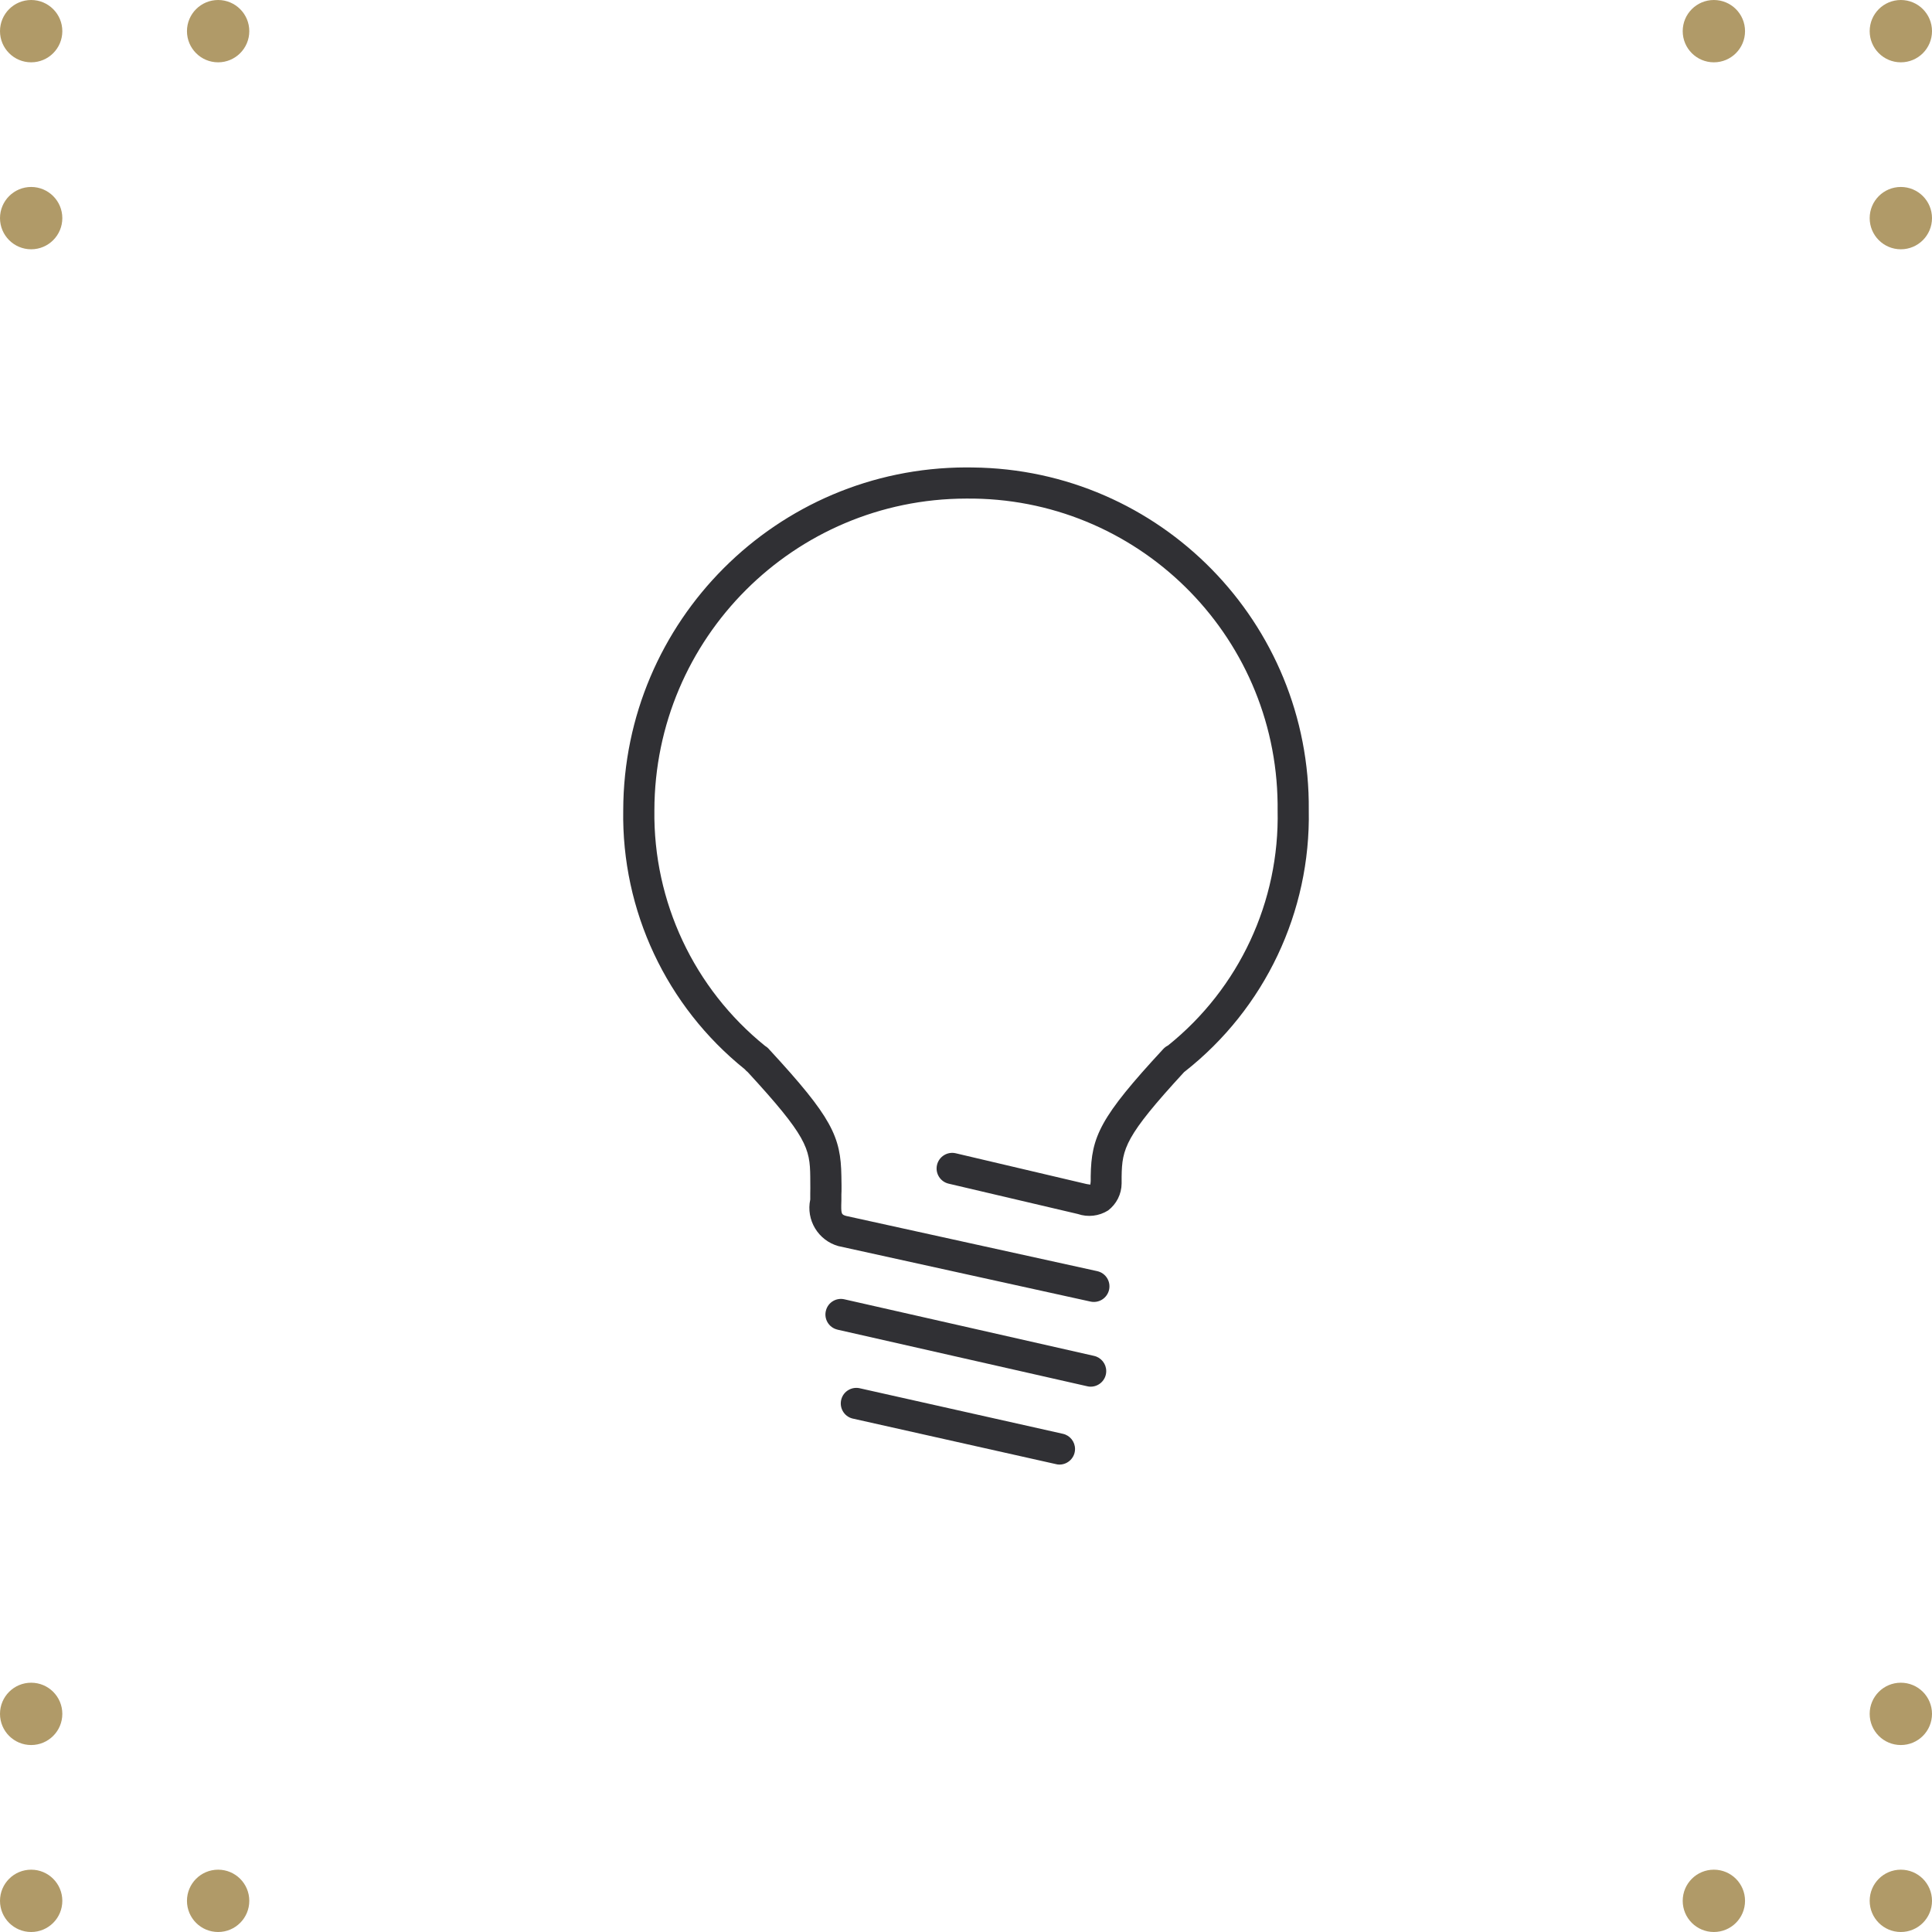
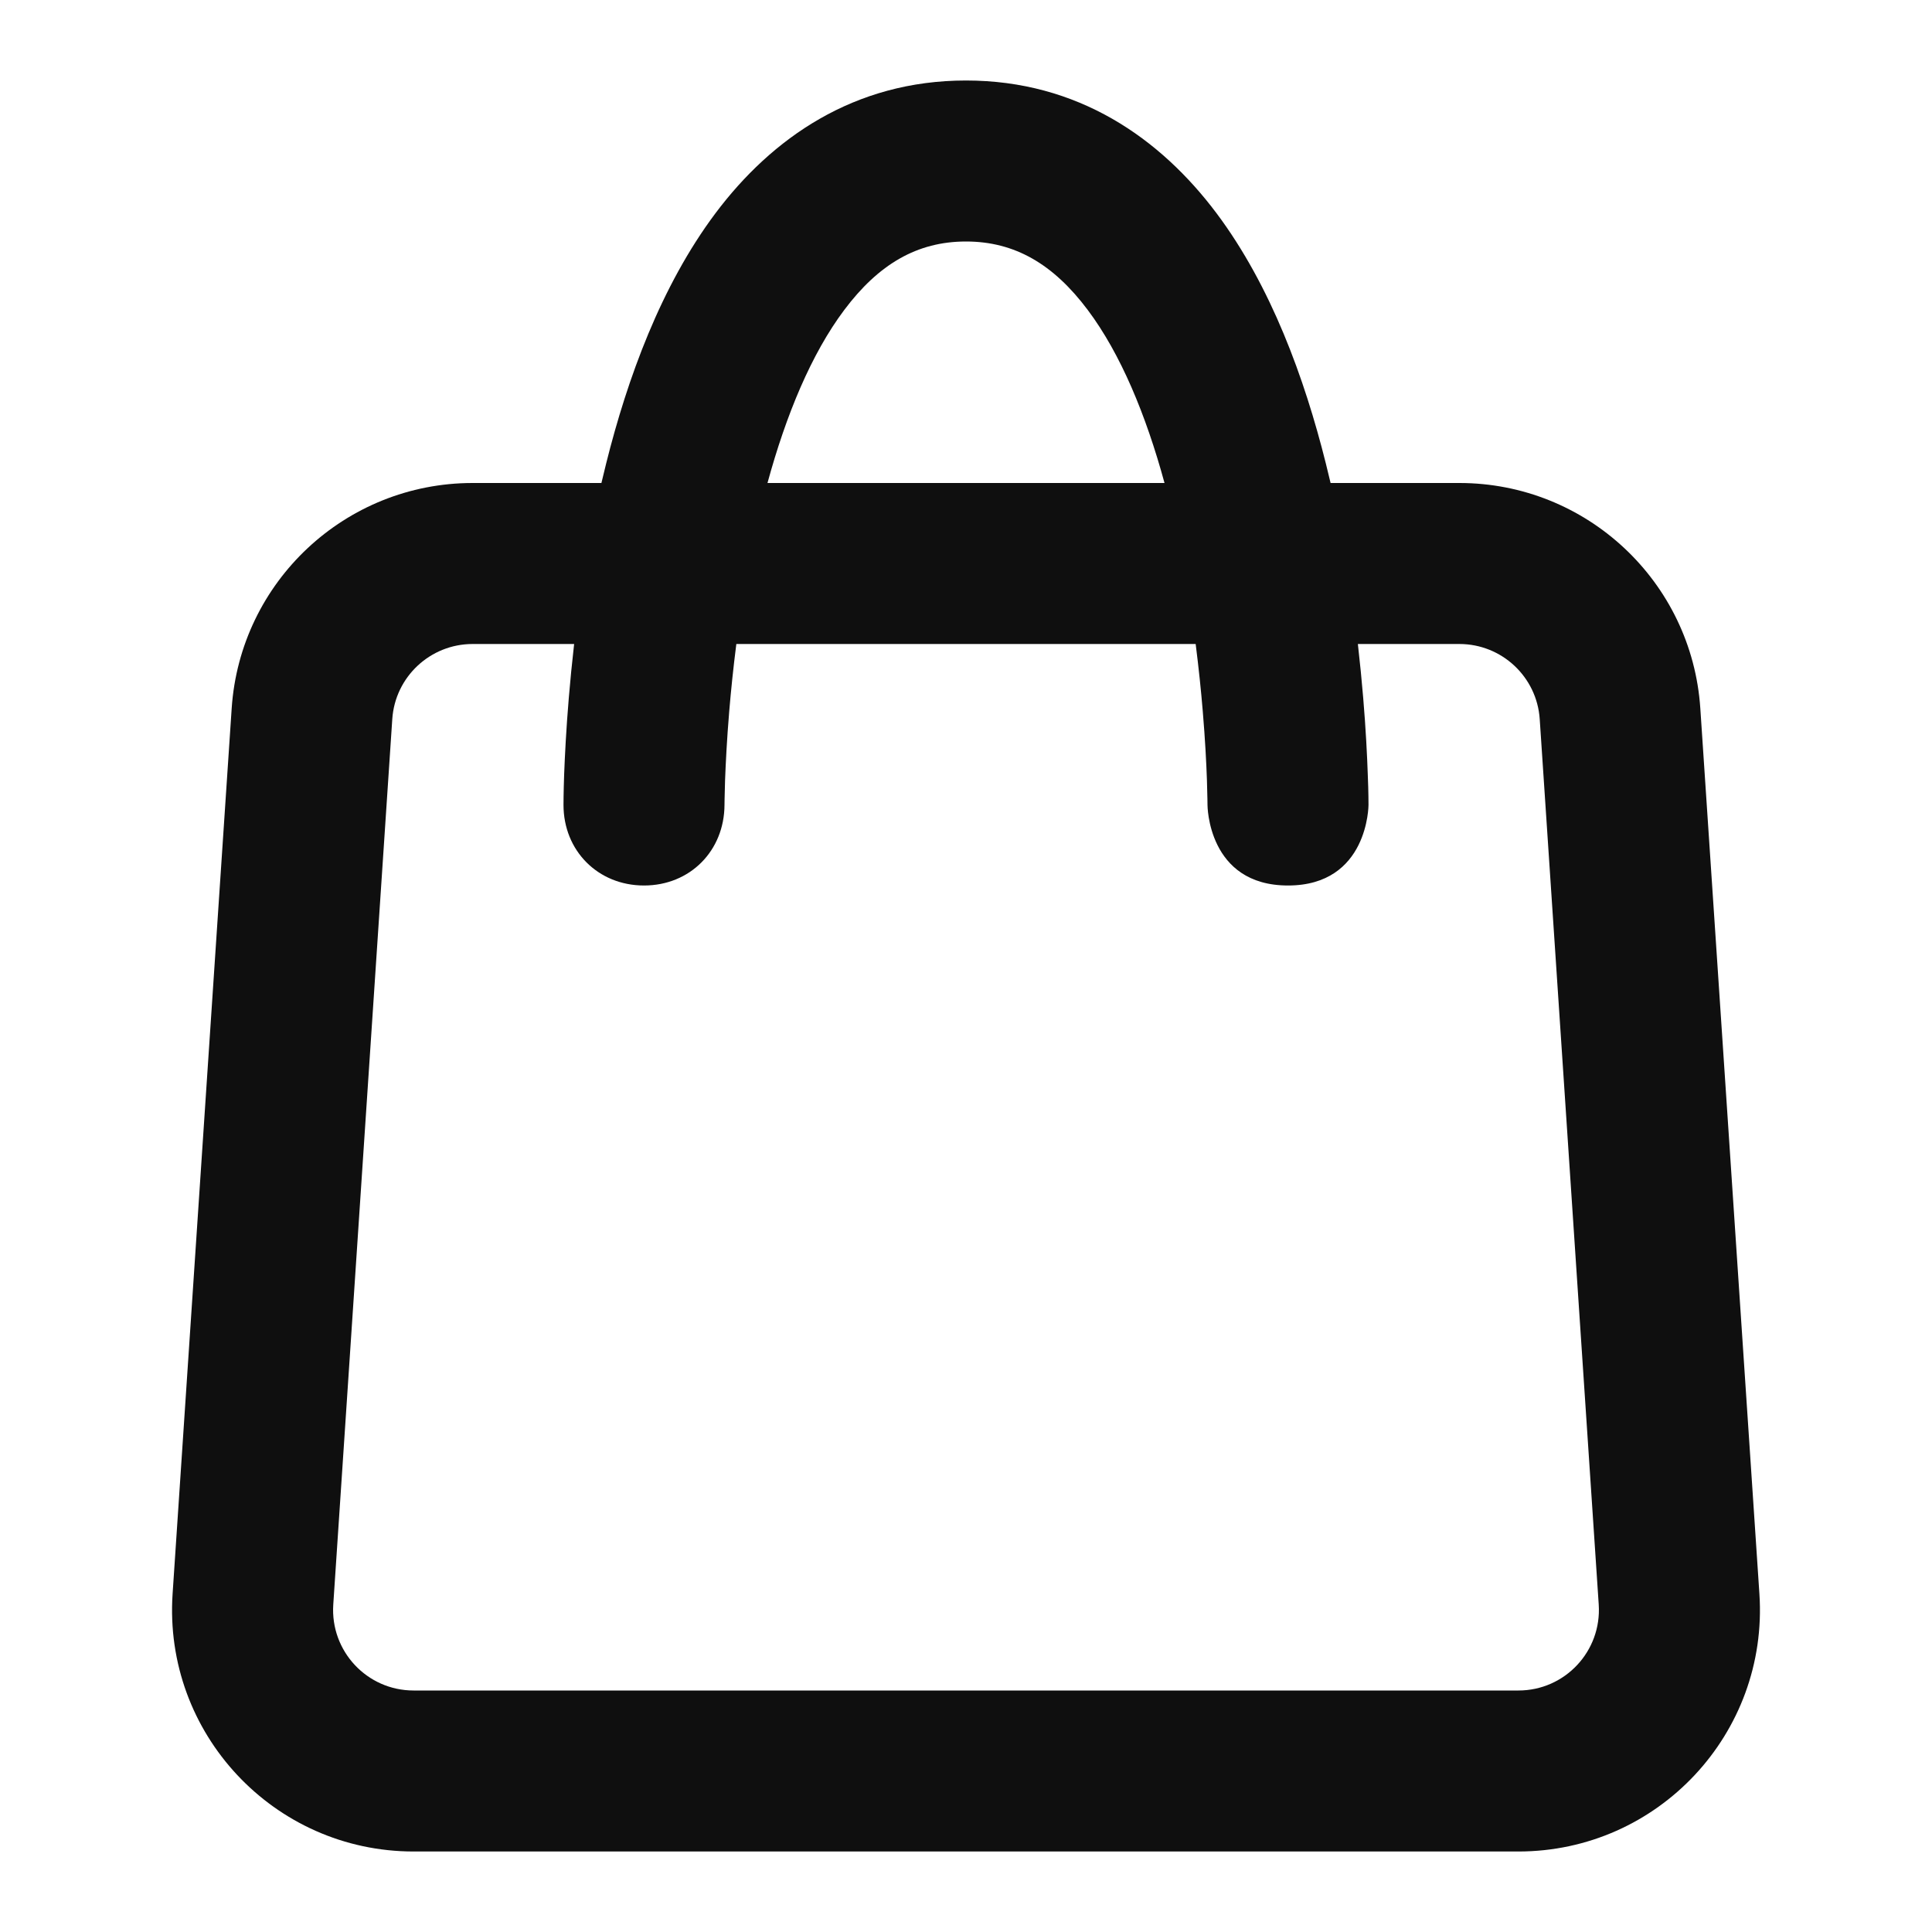
- <svg xmlns="http://www.w3.org/2000/svg" version="1.2" baseProfile="tiny" id="Layer_1" x="0px" y="0px" width="62px" height="62px" viewBox="0 0 62 62" xml:space="preserve">
-   <path id="Union_11" fill="#B09A68" d="M60,61c0-0.553,0.447-1,1-1s1,0.447,1,1s-0.447,1-1,1S60,61.553,60,61z M54,61  c0-0.553,0.447-1,1-1s1,0.447,1,1s-0.447,1-1,1S54,61.553,54,61z M6,61c0-0.553,0.448-1,1-1s1,0.447,1,1s-0.448,1-1,1S6,61.553,6,61  z M0,61c0-0.553,0.448-1,1-1s1,0.447,1,1s-0.448,1-1,1S0,61.553,0,61z M60,55c0-0.553,0.447-1,1-1s1,0.447,1,1s-0.447,1-1,1  S60,55.553,60,55z M0,55c0-0.553,0.448-1,1-1s1,0.447,1,1s-0.448,1-1,1S0,55.553,0,55z M60,7c0-0.552,0.447-1,1-1s1,0.448,1,1  s-0.447,1-1,1S60,7.552,60,7z M0,7c0-0.552,0.448-1,1-1s1,0.448,1,1S1.552,8,1,8S0,7.552,0,7z M60,1c0-0.552,0.447-1,1-1  s1,0.448,1,1s-0.447,1-1,1S60,1.552,60,1z M54,1c0-0.552,0.447-1,1-1s1,0.448,1,1s-0.447,1-1,1S54,1.552,54,1z M6,1  c0-0.552,0.448-1,1-1s1,0.448,1,1S7.552,2,7,2S6,1.552,6,1z M0,1c0-0.552,0.448-1,1-1s1,0.448,1,1S1.552,2,1,2S0,1.552,0,1z" />
-   <g id="Group_22" transform="translate(-532 -1771)">
-     <path id="Path_339" fill="#303034" d="M563,1786c-6.069,0.014-10.986,4.931-11,11c-0.054,3.225,1.386,6.293,3.9,8.313   c0.027,0.033,0.058,0.063,0.092,0.088c1.9,2.063,2,2.453,2.01,3.361c0.006,0.359,0,0.465,0,0.523v0.209   c-0.141,0.656,0.253,1.311,0.9,1.494l8.094,1.781c0.27,0.059,0.535-0.111,0.596-0.381c0.059-0.271-0.111-0.537-0.383-0.596   l-8.055-1.771c-0.154-0.047-0.168-0.051-0.153-0.5v-0.191c0,0,0.011-0.078,0-0.586c-0.019-1.27-0.3-1.883-2.309-4.059   c-0.038-0.047-0.085-0.088-0.138-0.119c-2.283-1.842-3.593-4.632-3.554-7.566c0.012-5.518,4.482-9.988,10-10   c5.467-0.056,9.944,4.332,10,9.799c0,0.067,0,0.134,0,0.201c0.066,2.928-1.234,5.719-3.518,7.551   c-0.057,0.027-0.105,0.064-0.148,0.109c-2.037,2.199-2.313,2.816-2.332,4.086c0,0.029,0,0.064,0,0.1v0.035   c0,0.076-0.014,0.119-0.012,0.135l-0.117-0.018l-4.201-0.988c-0.269-0.063-0.538,0.104-0.602,0.373s0.104,0.539,0.372,0.602   l4.145,0.973c0.324,0.111,0.682,0.07,0.973-0.113c0.271-0.207,0.432-0.525,0.434-0.867v-0.047c0-0.031,0-0.064,0-0.1   c0.002-0.008,0.002-0.018,0-0.025v-0.047c0.014-0.9,0.107-1.293,2.006-3.355c0.01-0.008,0.018-0.014,0.027-0.021   c2.564-2.018,4.035-5.119,3.973-8.381c0.059-6.016-4.771-10.941-10.788-11C563.142,1786,563.07,1786,563,1786z" />
-     <path id="Path_340" fill="#303034" d="M567,1815.5c0.275,0,0.5-0.223,0.5-0.498c0.002-0.234-0.162-0.439-0.391-0.49l-8-1.813   c-0.268-0.068-0.539,0.094-0.605,0.363c-0.068,0.268,0.096,0.539,0.363,0.605c0.007,0.002,0.014,0.004,0.021,0.006l8,1.813   C566.926,1815.496,566.963,1815.5,567,1815.5z" />
-     <path id="Path_341" fill="#303034" d="M559.609,1815.555c-0.268-0.07-0.541,0.088-0.611,0.355s0.088,0.541,0.355,0.611   c0.012,0.002,0.024,0.006,0.037,0.008l6.5,1.457c0.035,0.01,0.072,0.014,0.109,0.014c0.275,0,0.5-0.223,0.5-0.5   c0-0.234-0.162-0.438-0.391-0.488L559.609,1815.555z" />
+ <svg xmlns="http://www.w3.org/2000/svg" width="64px" height="64px" viewBox="0 0 24 24" fill="none">
+   <g id="SVGRepo_bgCarrier" stroke-width="0" />
+   <g id="SVGRepo_tracerCarrier" stroke-linecap="round" stroke-linejoin="round" />
+   <g id="SVGRepo_iconCarrier">
+     <path fill-rule="evenodd" clip-rule="evenodd" d="M16.529 6C16.51 5.919 16.49 5.838 16.47 5.757C16.206 4.701 15.79 3.554 15.113 2.65C14.414 1.718 13.393 1 12 1C10.607 1 9.586 1.718 8.887 2.65C8.21 3.554 7.794 4.701 7.53 5.757C7.51 5.838 7.49 5.919 7.471 6H5.871C4.292 6 2.983 7.225 2.878 8.8L2.144 19.8C2.029 21.532 3.402 23 5.138 23H18.862C20.598 23 21.971 21.532 21.856 19.8L21.122 8.8C21.017 7.225 19.708 6 18.129 6H16.529ZM8 11C8.573 11 8.998 10.568 9 9.998C9 9.974 9 9.951 9.001 9.927C9.002 9.874 9.004 9.795 9.007 9.692C9.015 9.487 9.029 9.19 9.059 8.833C9.08 8.58 9.109 8.299 9.147 8H14.853C14.891 8.299 14.92 8.58 14.941 8.833C14.971 9.19 14.986 9.487 14.993 9.692C14.996 9.795 14.998 9.874 14.999 9.927C15 9.951 15 9.976 15 10C15 10 15 11 16 11C17 11 17 9.999 17 9.999C17 9.964 17 9.929 16.999 9.893C16.998 9.829 16.996 9.737 16.991 9.621C16.983 9.388 16.967 9.06 16.934 8.667C16.917 8.462 16.895 8.238 16.868 8H18.129C18.655 8 19.092 8.408 19.127 8.933L19.86 19.933C19.898 20.511 19.441 21 18.862 21H5.138C4.559 21 4.102 20.511 4.14 19.933L4.873 8.933C4.908 8.408 5.345 8 5.871 8H7.132C7.105 8.238 7.083 8.462 7.066 8.667C7.033 9.06 7.017 9.388 7.008 9.621C7.004 9.737 7.002 9.829 7.001 9.893C7.001 9.928 7 9.962 7 9.997C6.999 10.567 7.428 11 8 11ZM9.534 6H14.466C14.235 5.153 13.921 4.395 13.512 3.85C13.086 3.282 12.607 3 12 3C11.393 3 10.914 3.282 10.488 3.85C10.079 4.395 9.765 5.153 9.534 6Z" fill="#0F0F0F" />
  </g>
</svg>
